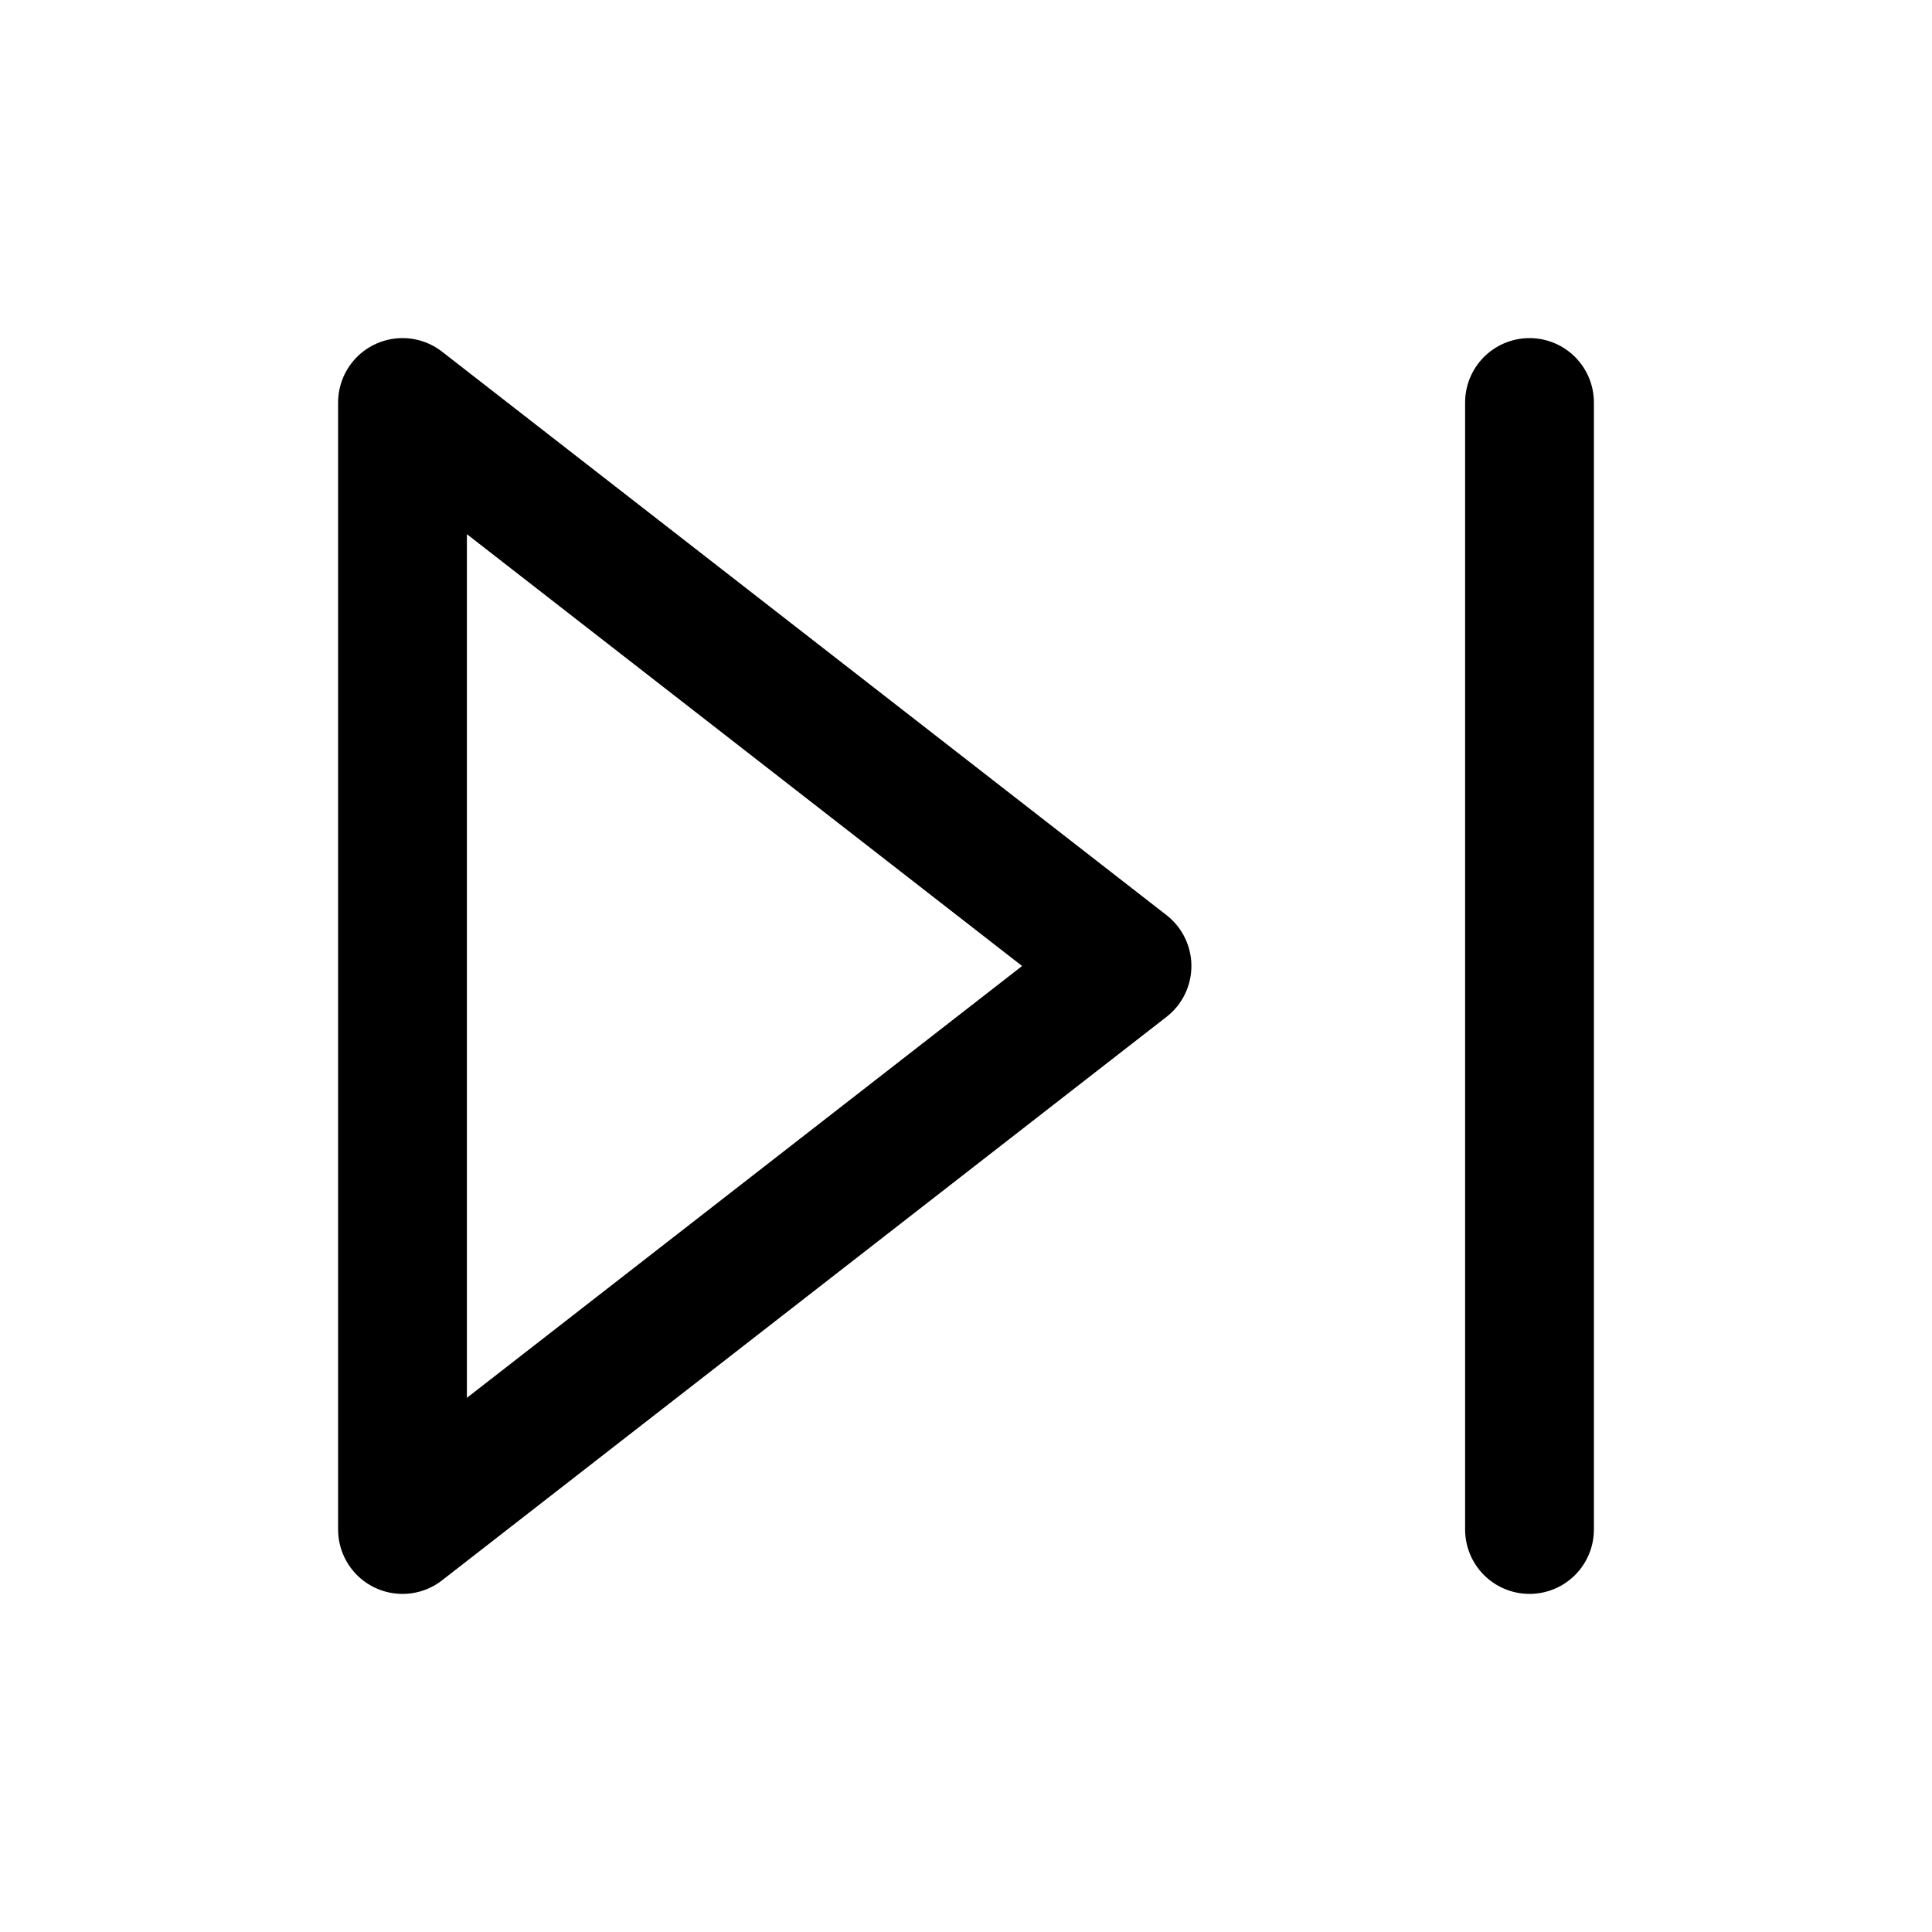
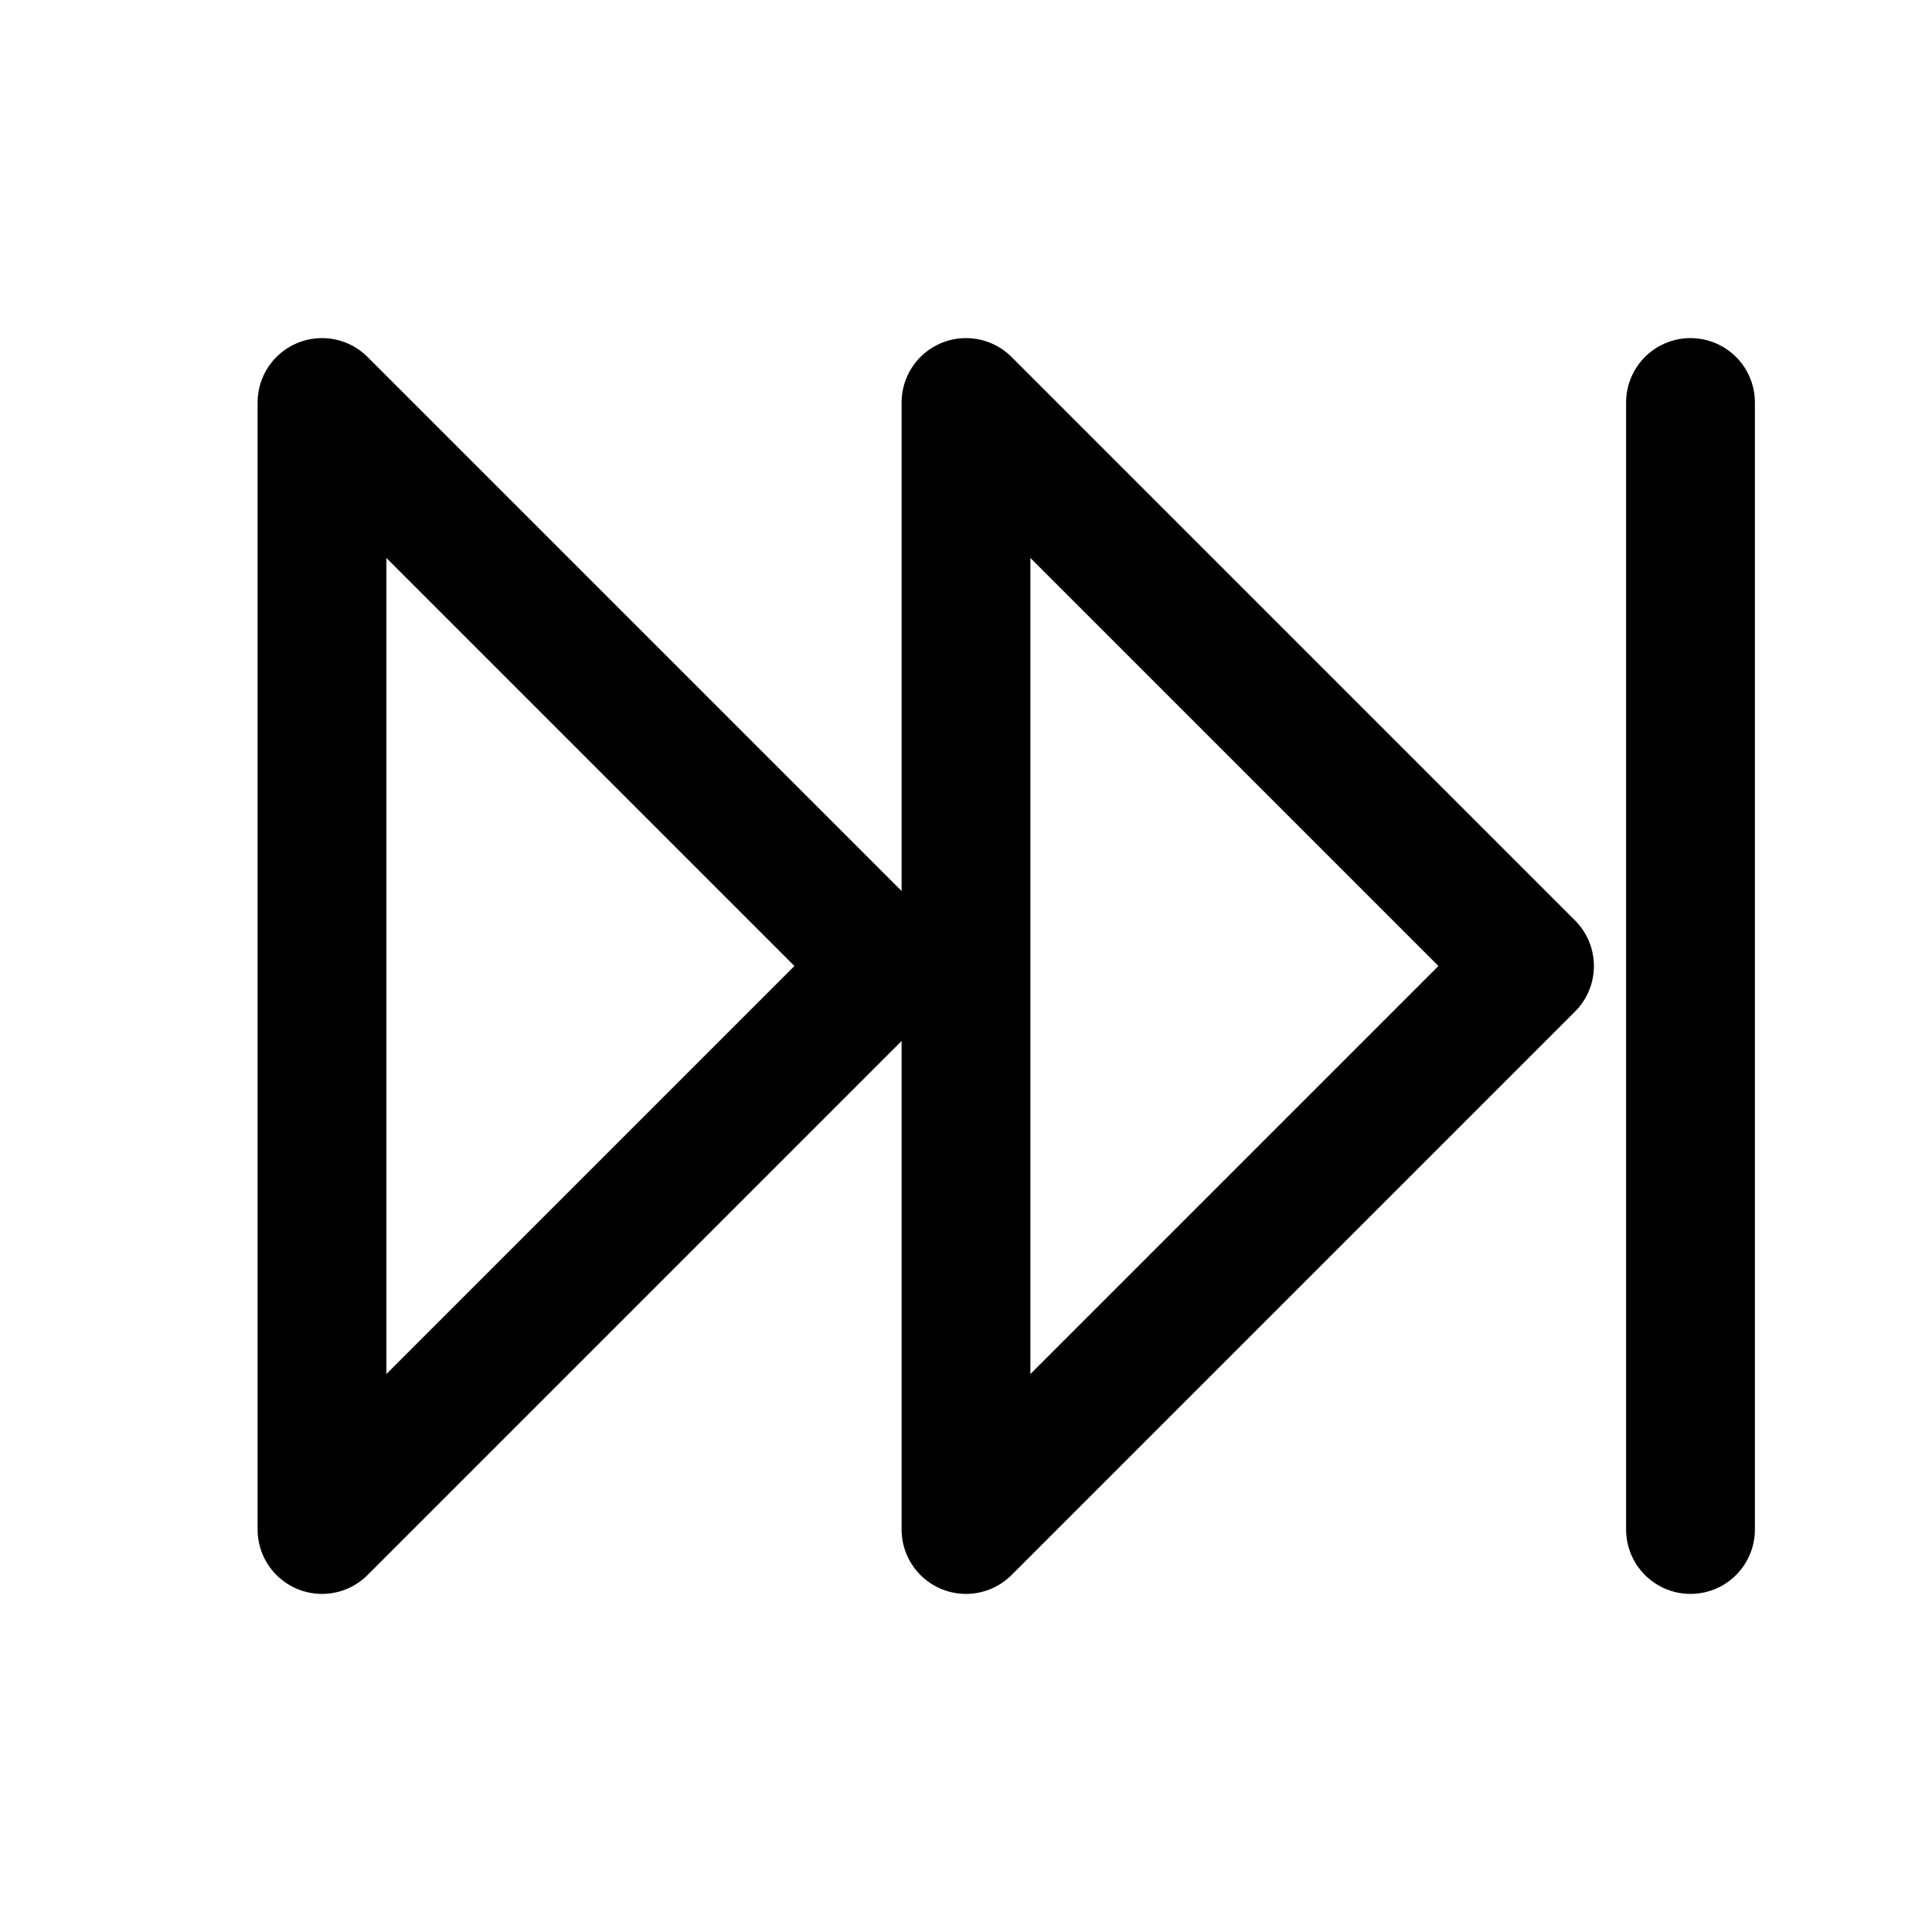
<svg xmlns="http://www.w3.org/2000/svg" viewBox="0 0 24 24" fill="none" stroke="currentColor" stroke-width="1.6" stroke-linecap="round" stroke-linejoin="round">
-   <path d="M19 5v14M5 5l9 7-9 7z" />
+   <path d="M21 5v14M4 5l7 7-7 7zM12 5l7 7-7 7z" />
</svg>
